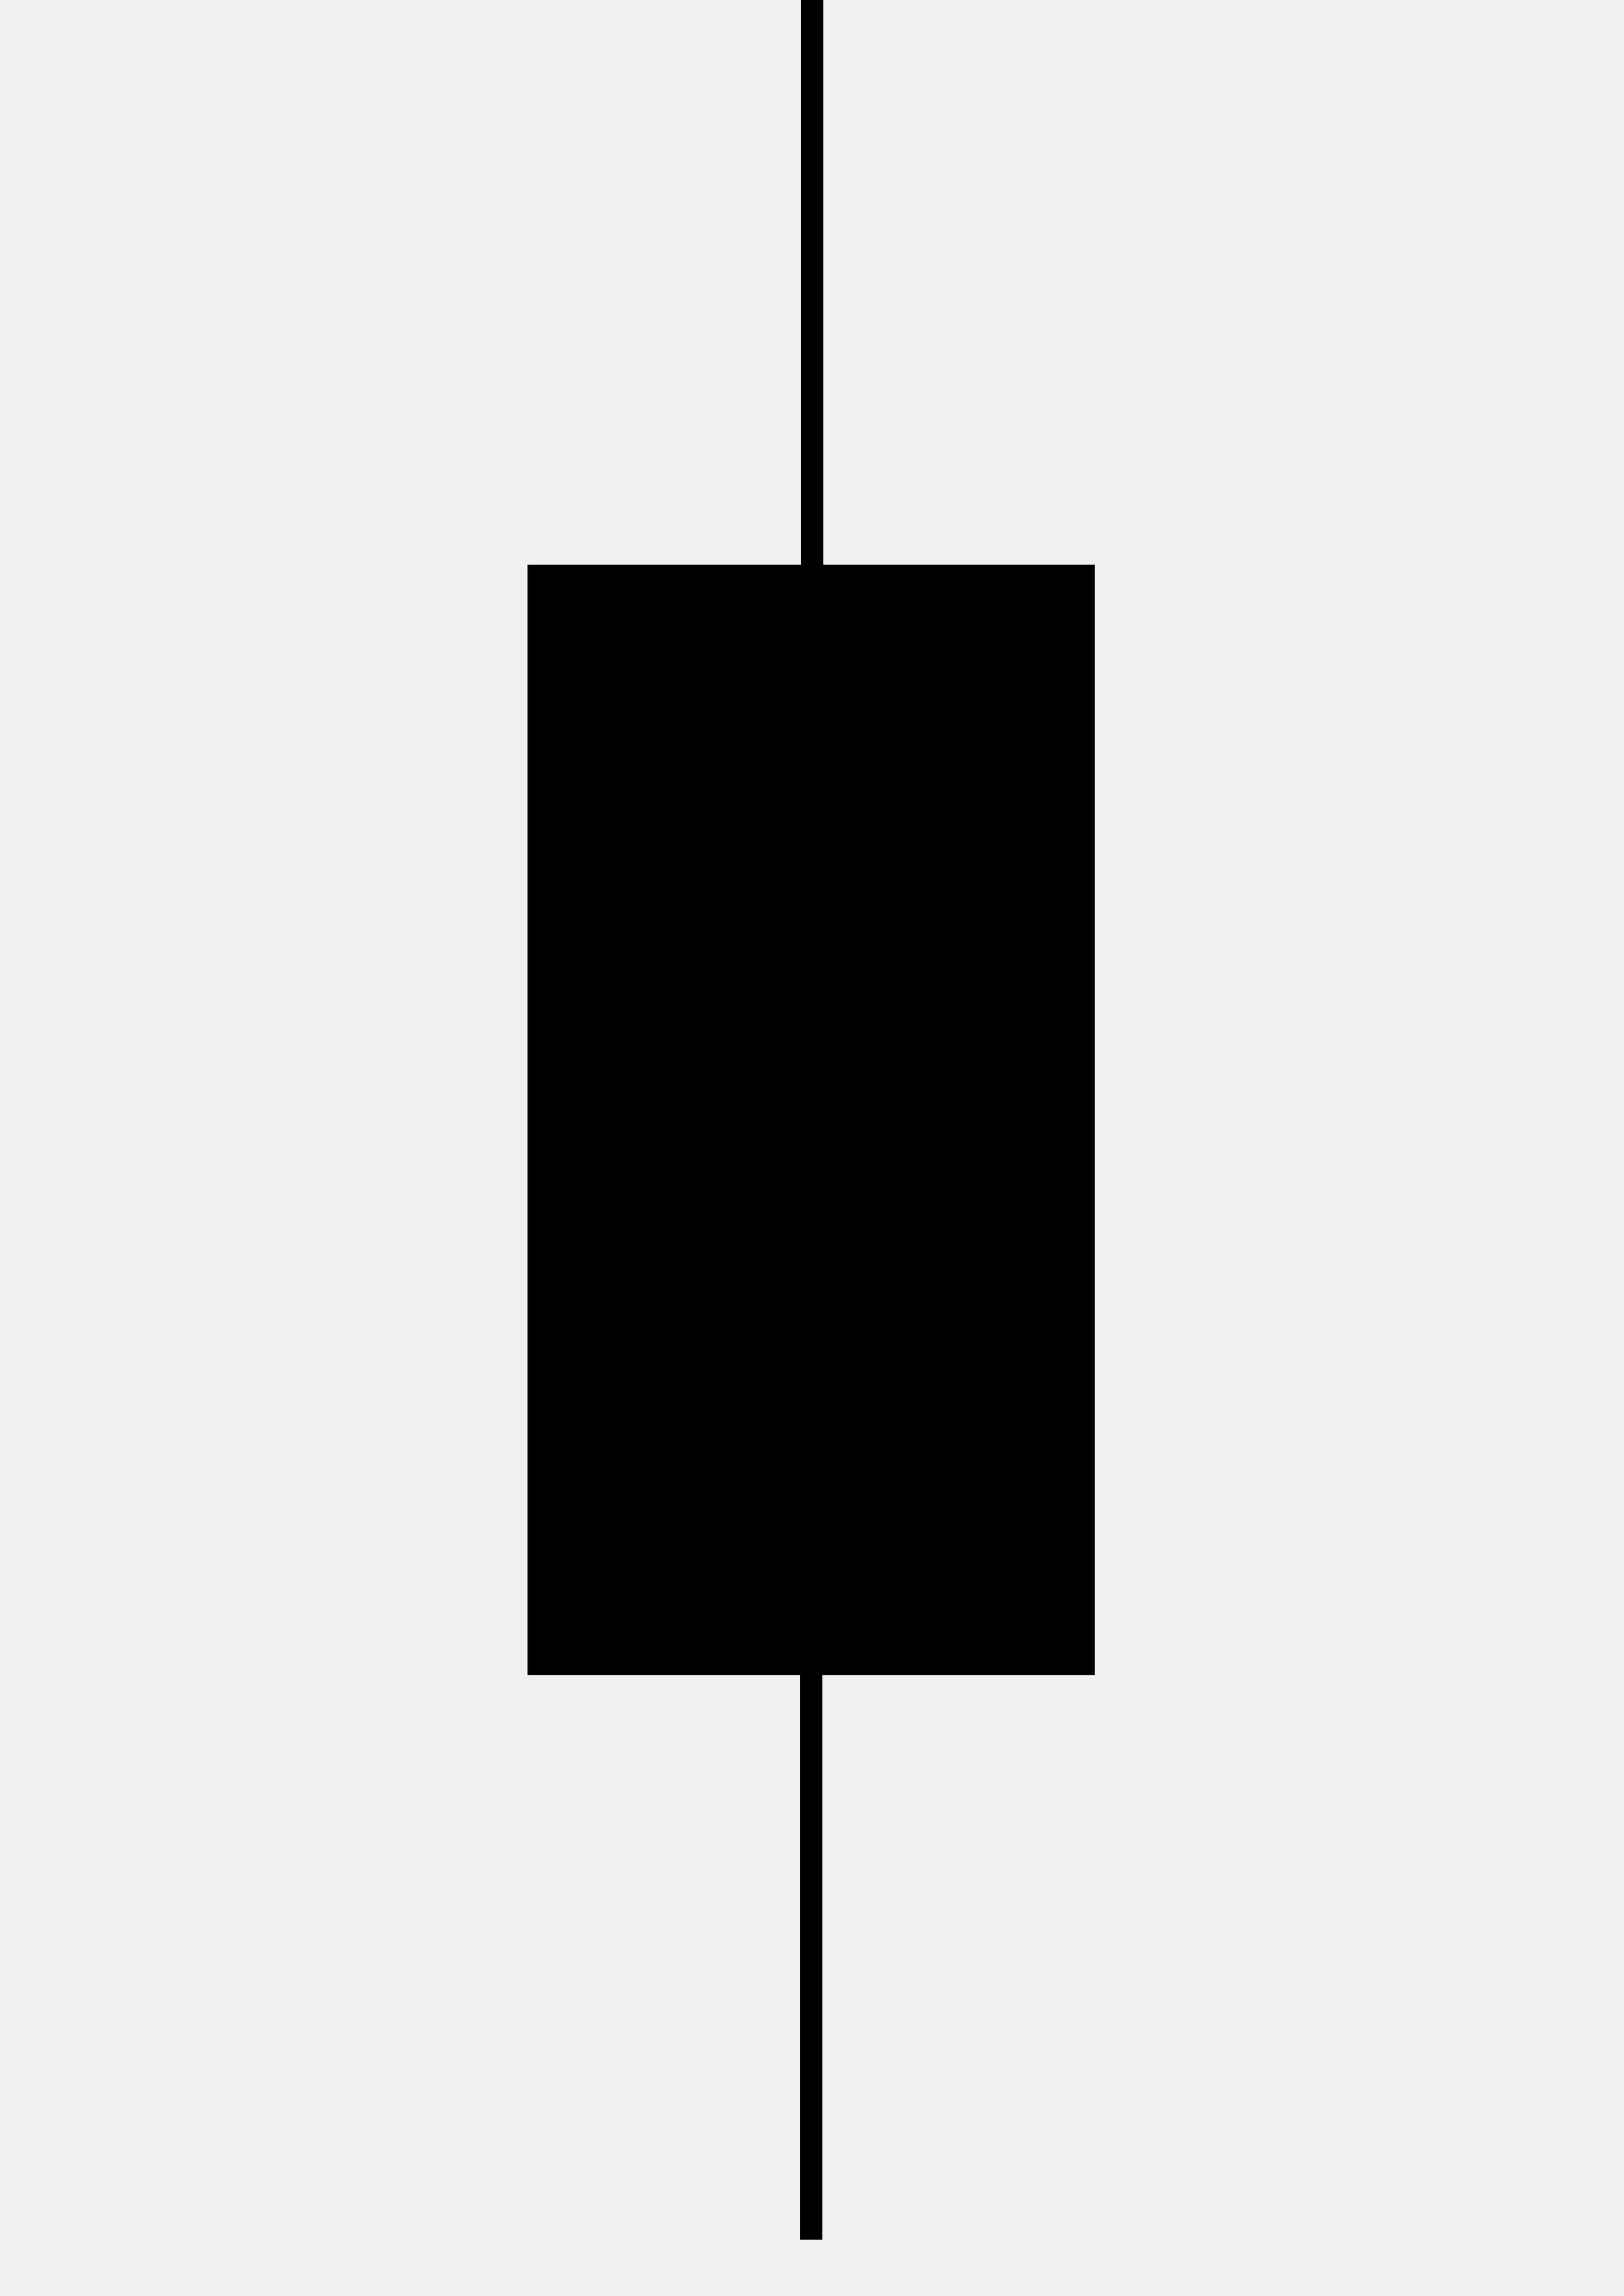
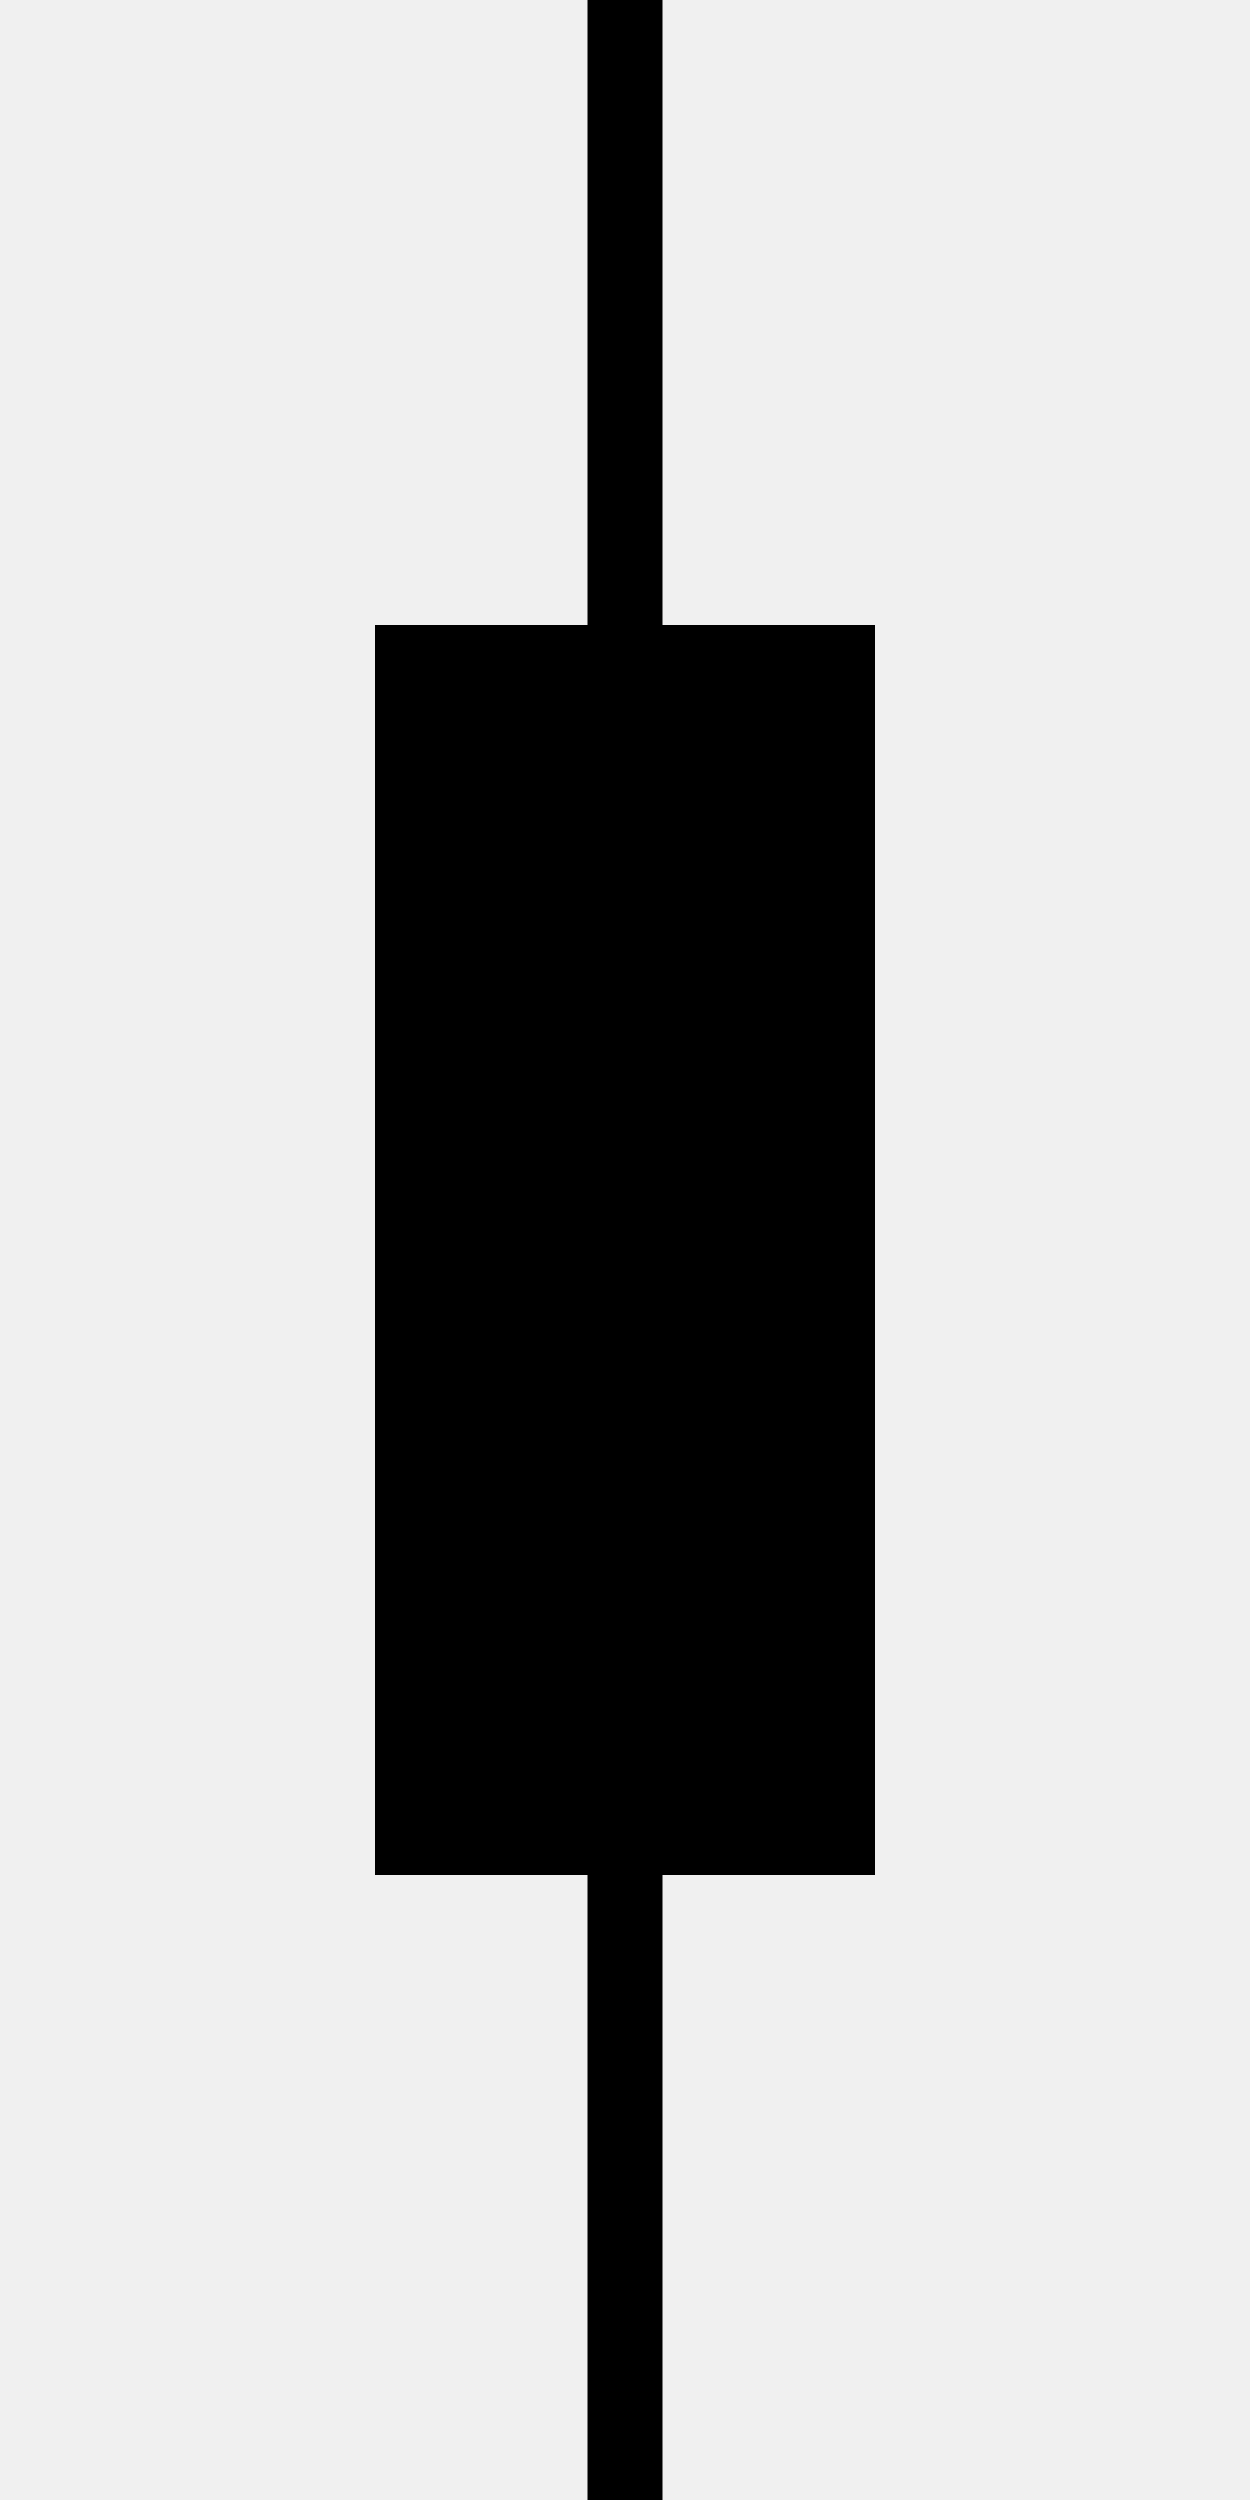
- <svg xmlns="http://www.w3.org/2000/svg" version="1.1" id="Ebene_1" x="0px" y="0px" width="595.28px" height="841.89px" viewBox="0 0 595.28 841.89" enable-background="new 0 0 595.28 841.89" xml:space="preserve">
-   <rect x="297.64" y="-11.755" fill="#FFFFFF" stroke="#000000" stroke-miterlimit="10" width="0" height="0.681" />
-   <rect x="293.653" width="8.164" height="212.055" />
-   <rect x="293.313" y="609.207" width="8.164" height="212.055" />
-   <rect x="198.415" y="212.055" stroke="#000000" stroke-width="10" stroke-miterlimit="10" width="197.959" height="397.152" />
+ <svg xmlns="http://www.w3.org/2000/svg" version="1.1" id="Ebene_1" x="0px" y="0px" width="100.0px" height="200.0px" viewBox="0 0 100.0 200.0" enable-background="new 0 0 100.0 200.0" xml:space="preserve">
+   <rect x="47.0" width="6.0" height="50" />
+   <rect x="47.0" y="150" width="6.0" height="50" />
+   <rect x="30" y="50" width="40" height="100" />
</svg>
